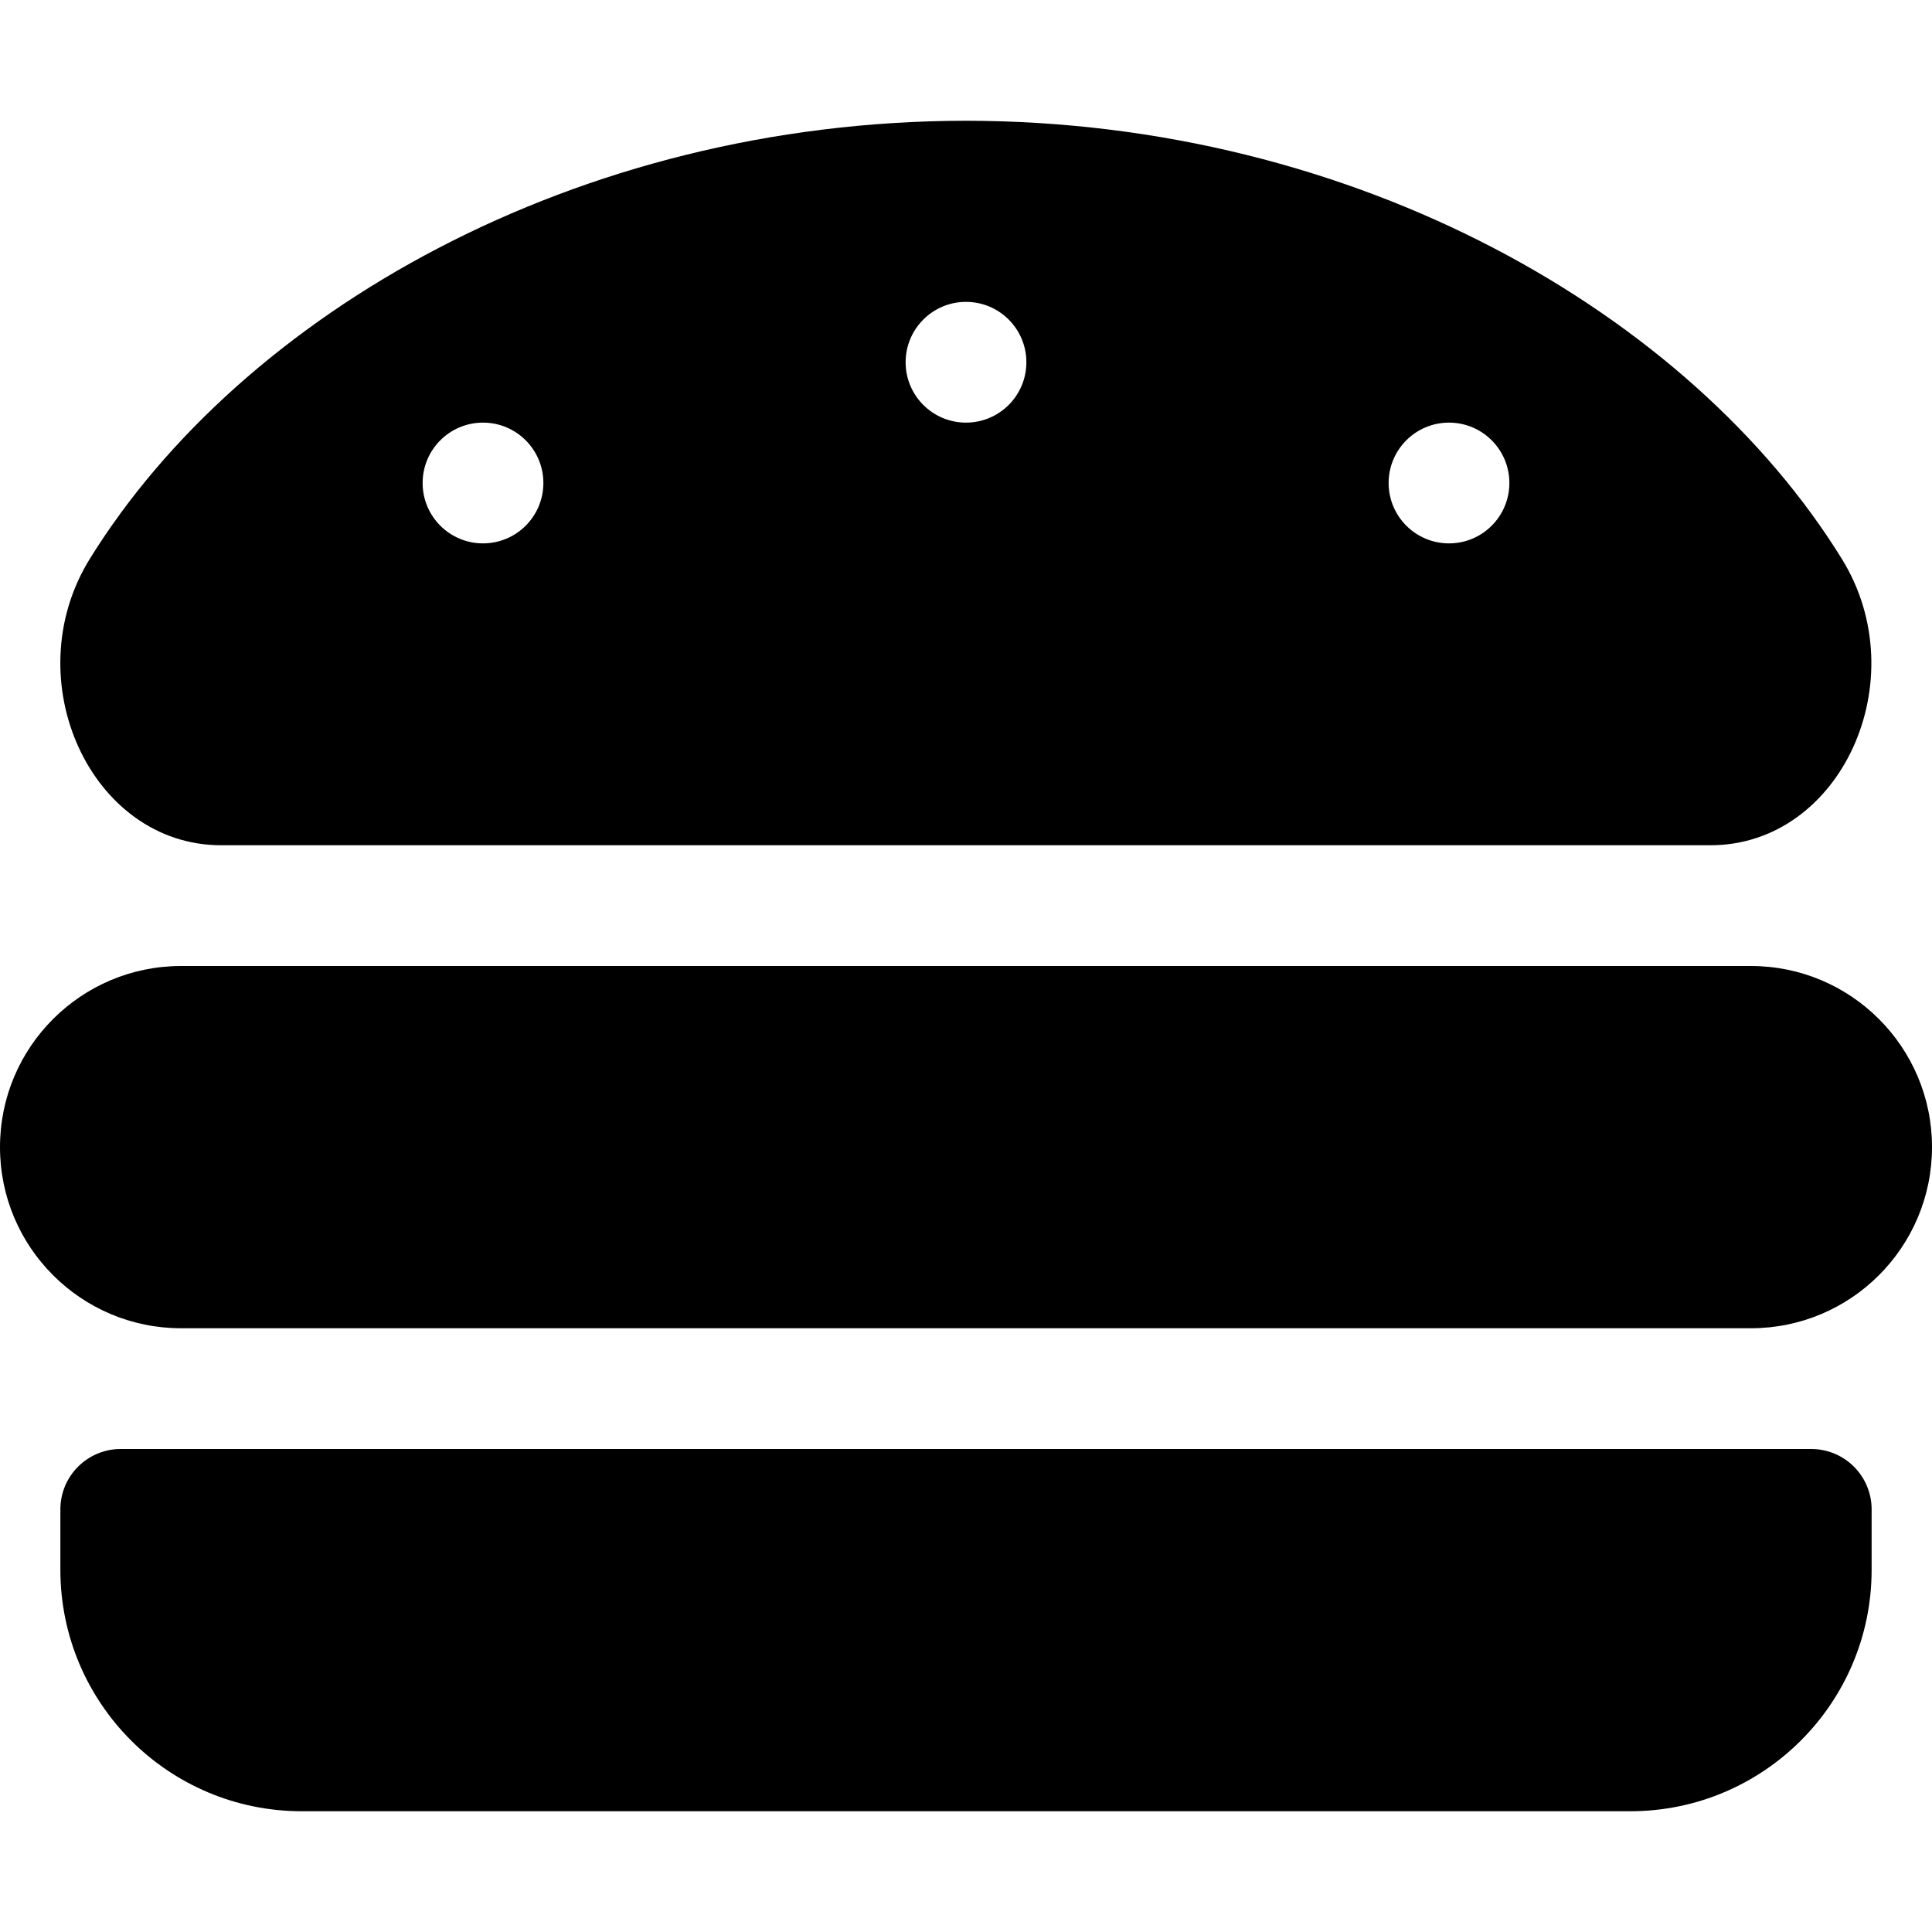
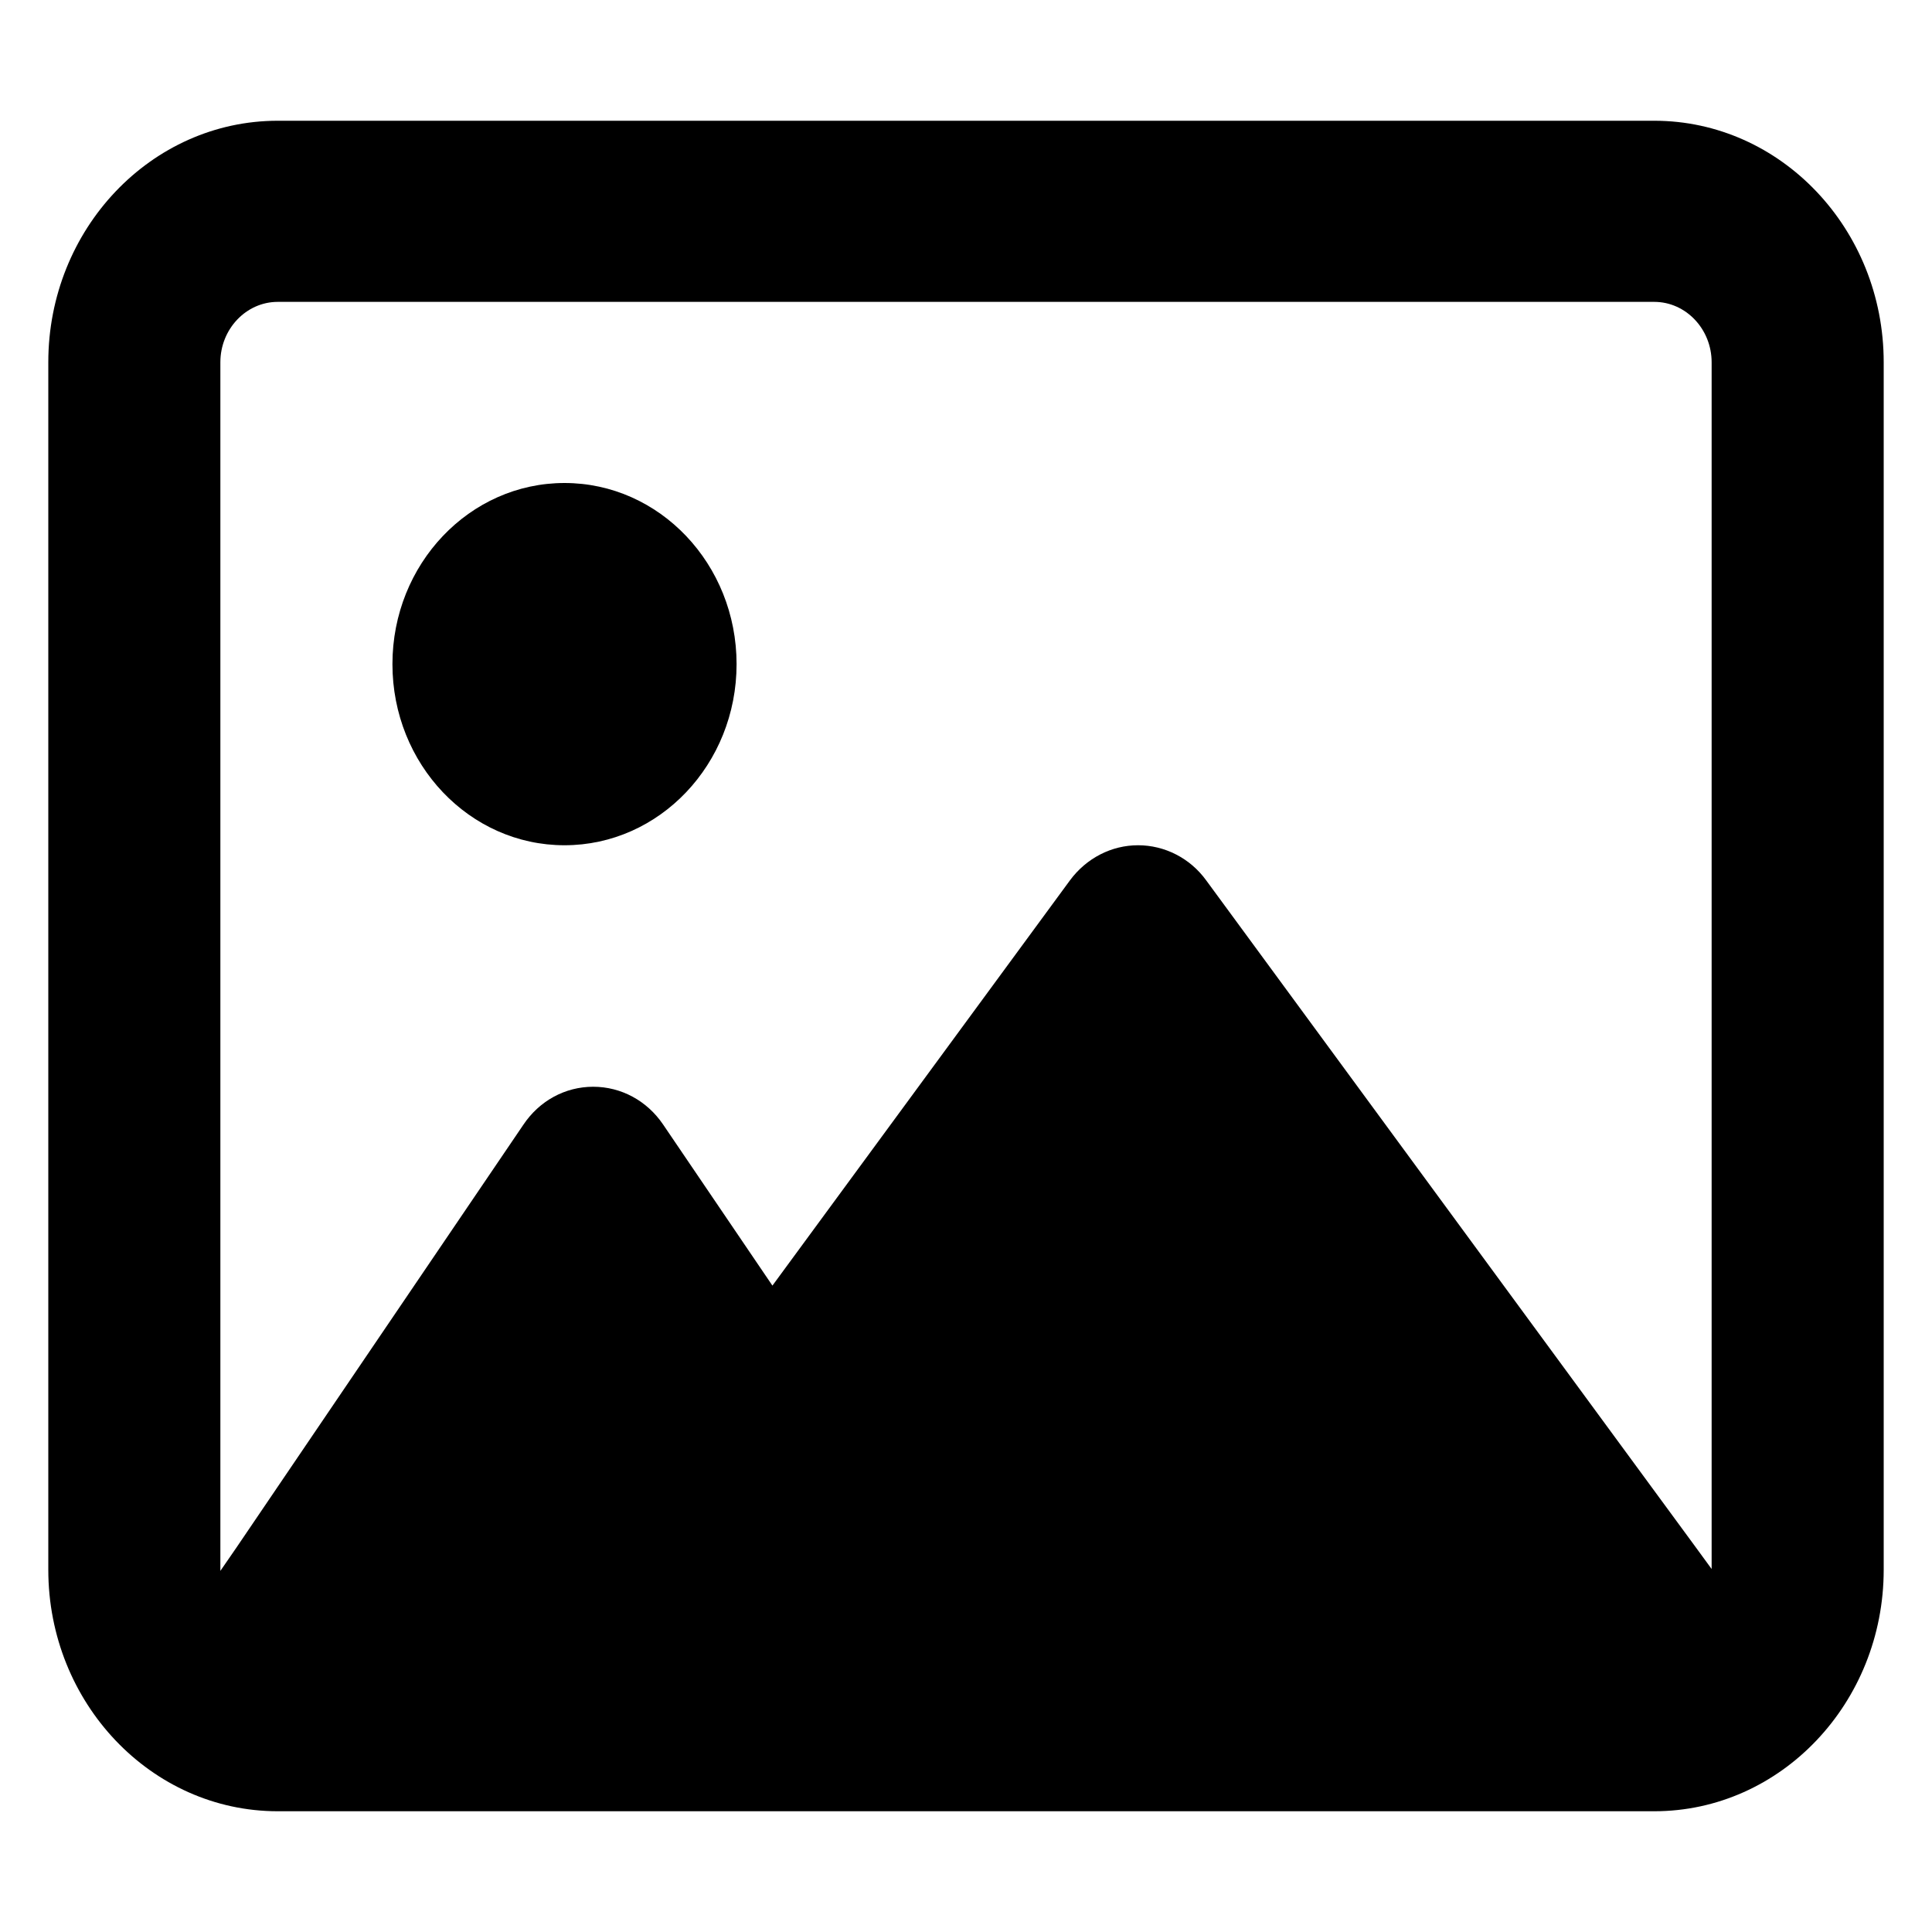
- <svg xmlns="http://www.w3.org/2000/svg" viewBox="0 0 512 512">
-   <path d="M464 256H48a48 48 0 0 0 0 96h416a48 48 0 0 0 0-96zm16 128H32a16 16 0 0 0 -16 16v16a64 64 0 0 0 64 64h352a64 64 0 0 0 64-64v-16a16 16 0 0 0 -16-16zM58.6 224h394.7c34.6 0 54.6-43.9 34.8-75.9C448 83.2 359.6 32.1 256 32c-103.5 .1-192 51.2-232.2 116.1C4 180.1 24.1 224 58.6 224zM384 112a16 16 0 1 1 -16 16 16 16 0 0 1 16-16zM256 80a16 16 0 1 1 -16 16 16 16 0 0 1 16-16zm-128 32a16 16 0 1 1 -16 16 16 16 0 0 1 16-16z" />
+ <svg xmlns="http://www.w3.org/2000/svg" viewBox="0 0 512 512" version="1.1" id="svg4">
+   <defs id="defs8" />
+   <path d="m 438.4,80 c 8.36,0 15.2,7.2 15.2,16 v 319.8 l -4.75,-6.5 -129.2,-176 c -4.275,-5.9 -11.02,-9.3 -18.05,-9.3 -7.03,0 -13.68,3.4 -18.05,9.3 L 204.7,340.7 175.725,298 c -4.275,-6.3 -11.115,-10 -18.525,-10 -7.41,0 -14.25,3.7 -18.525,10.1 l -76,112 -4.275,6.2 V 416 96 c 0,-8.8 6.84,-16 15.2,-16 z M 73.6,32 C 40.065,32 12.8,60.7 12.8,96 v 320 c 0,35.3 27.265,64 60.8,64 h 364.8 c 33.535,0 60.8,-28.7 60.8,-64 V 96 c 0,-35.3 -27.265,-64 -60.8,-64 z m 76,192 a 45.6,48 0 1 0 0,-96 45.6,48 0 1 0 0,96 z" id="path2" style="stroke-width:0.975" />
</svg>
